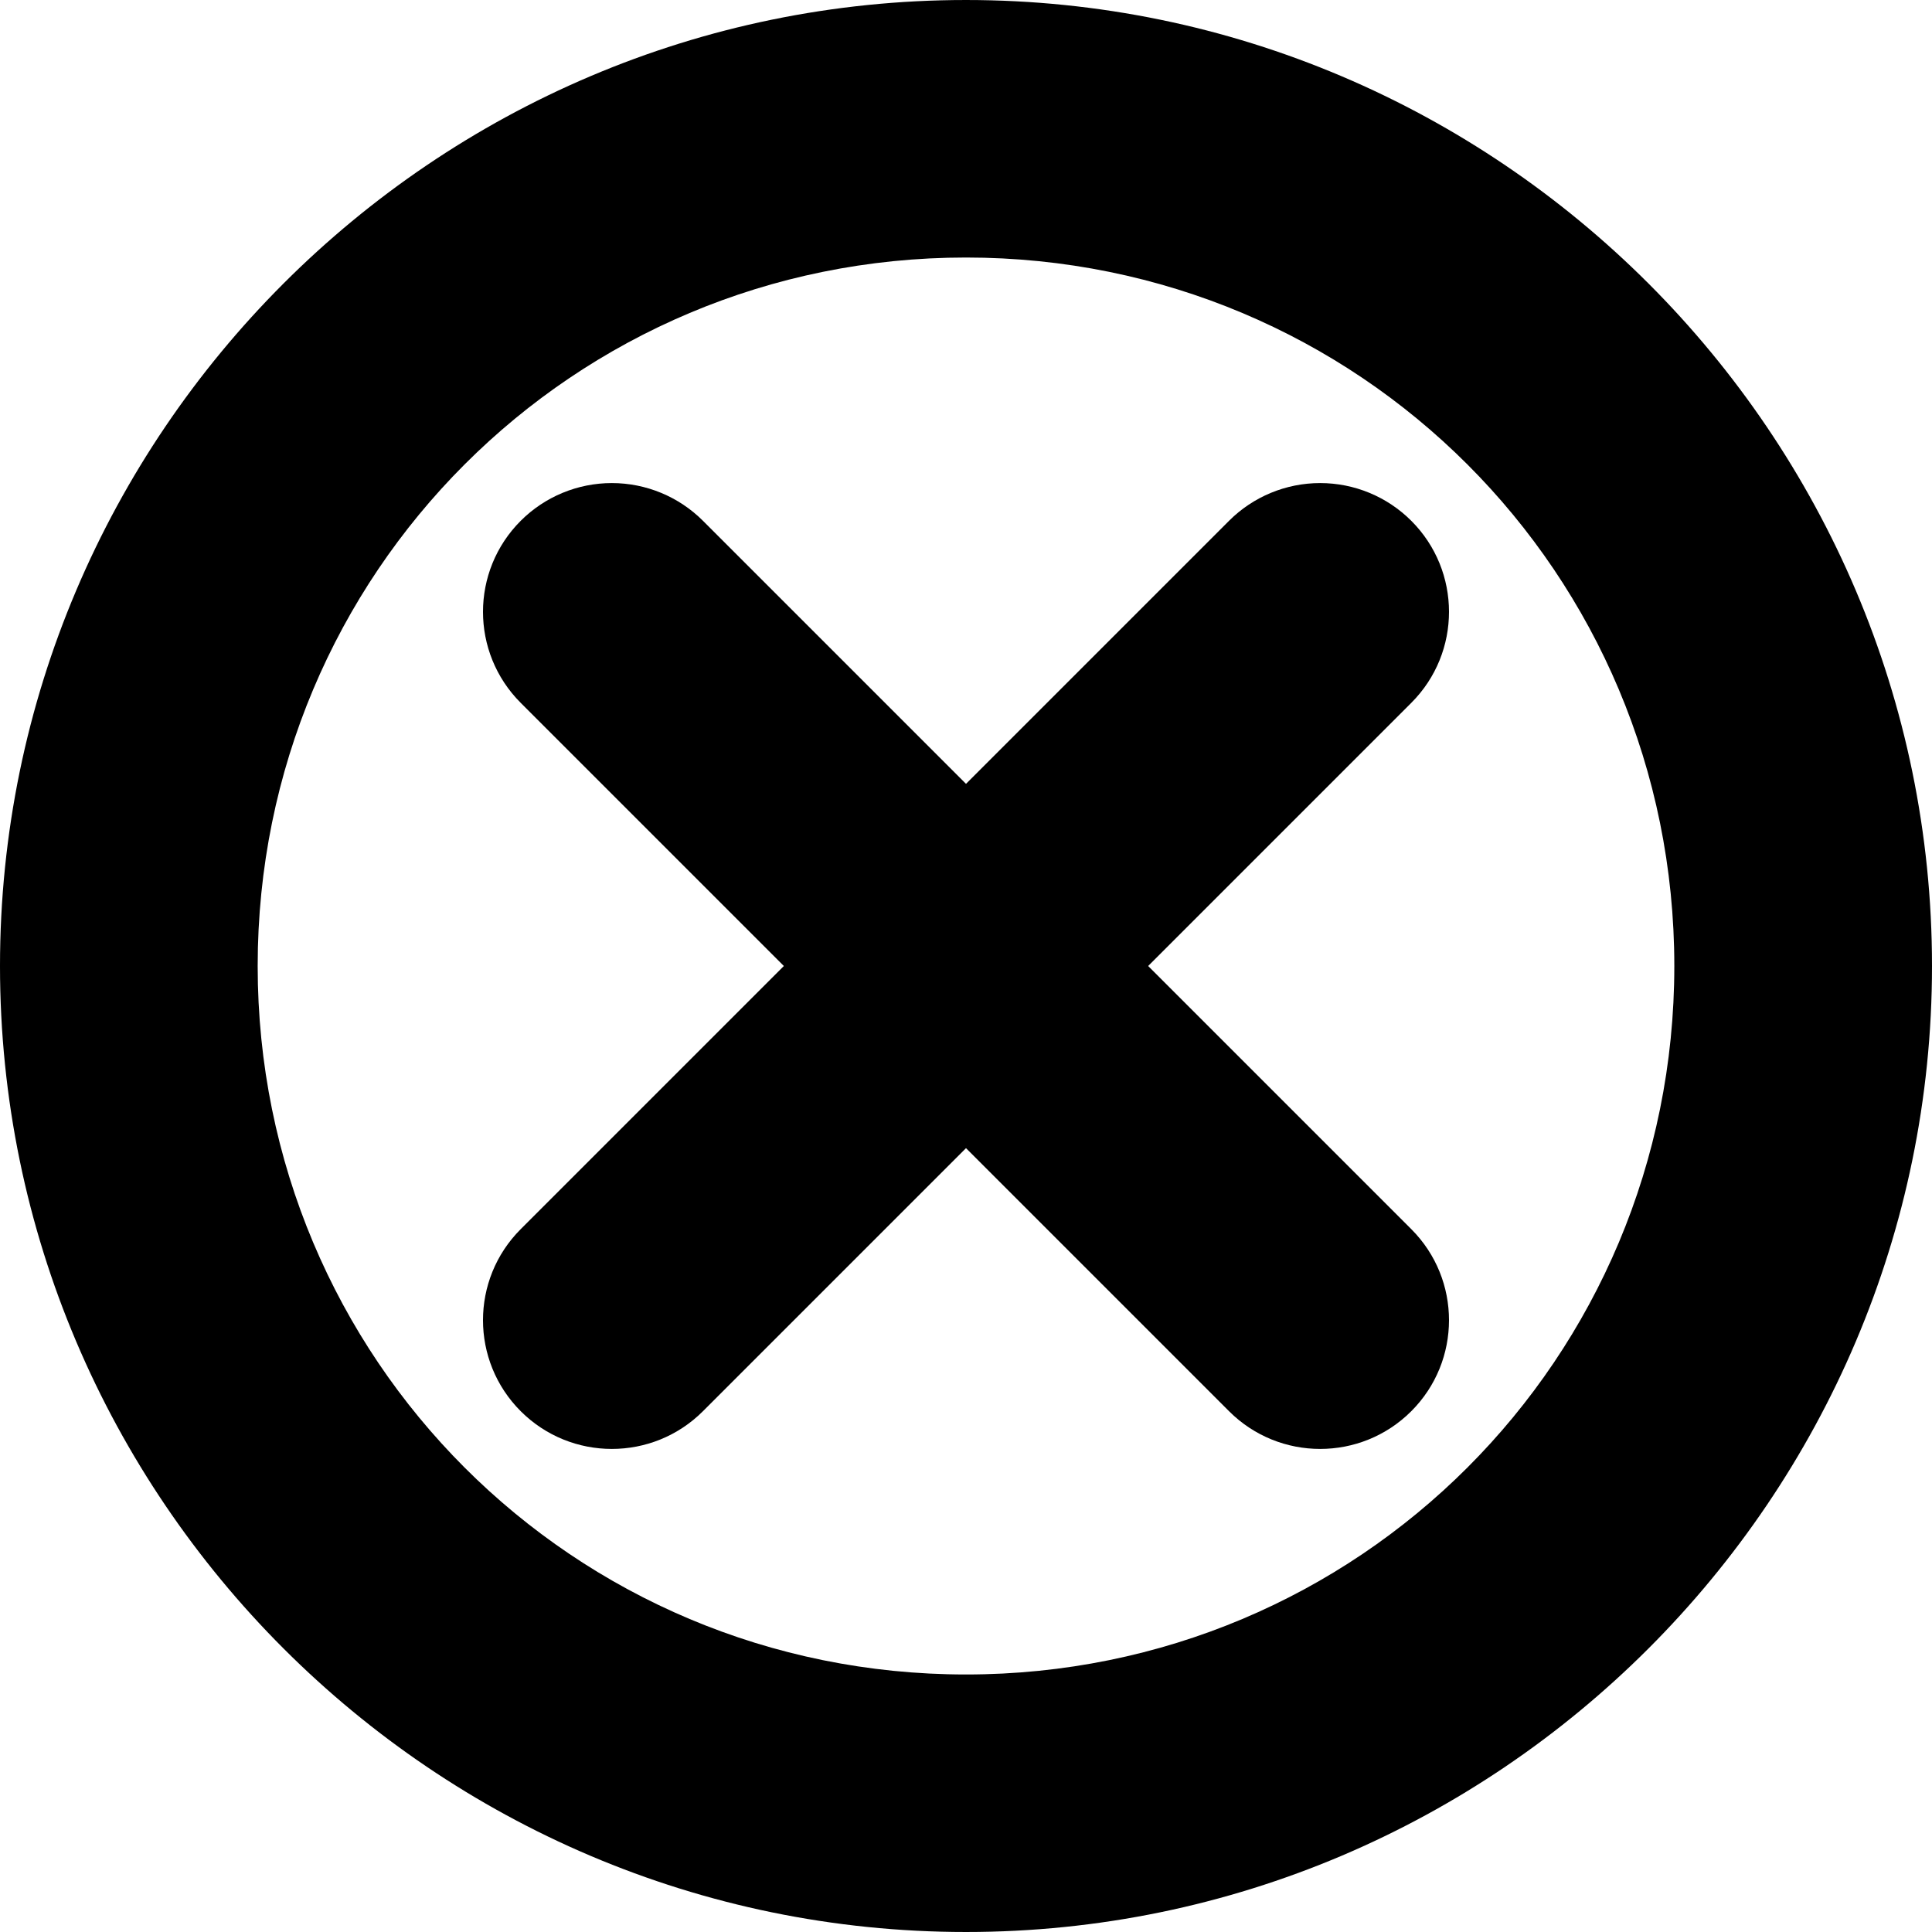
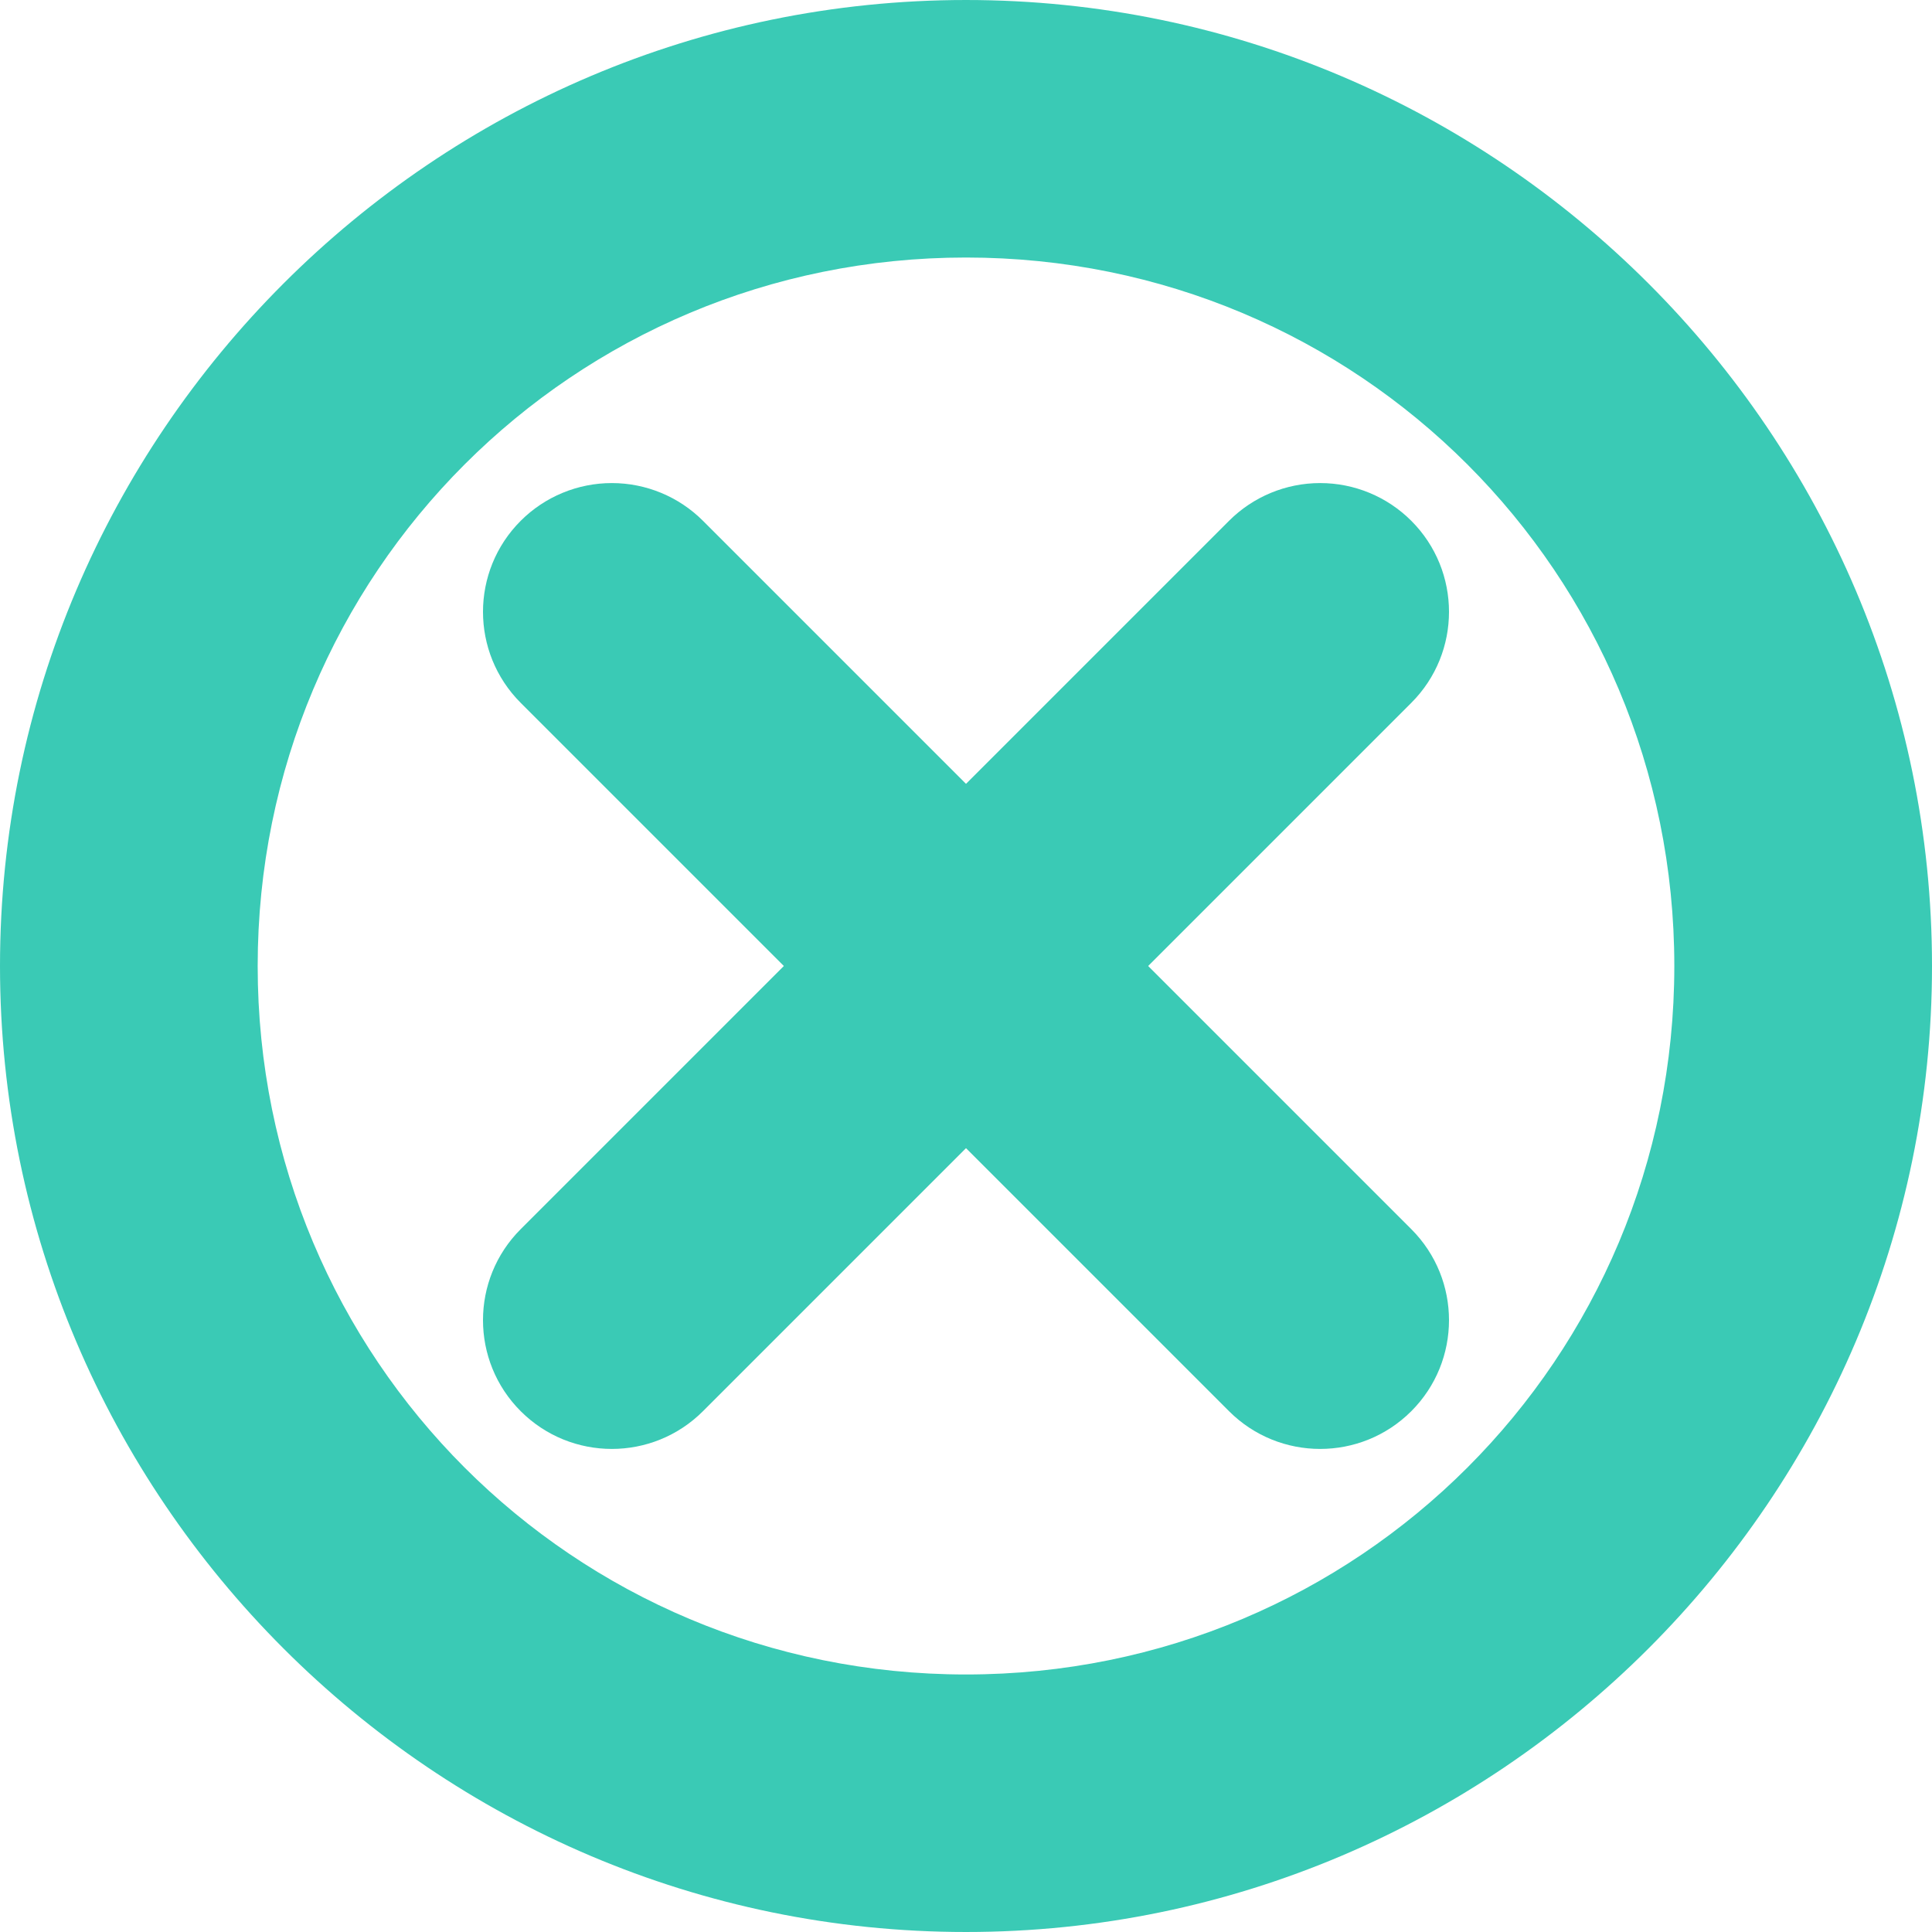
<svg xmlns="http://www.w3.org/2000/svg" viewBox="0 0 600 600" version="1.1" id="svg9724" width="600" height="600">
  <defs id="defs9728" />
  <g id="g10449" transform="matrix(0.9517321,0,0,0.9511579,13.90117,12.16879)" style="stroke-width:1.051">
    <g id="path10026" transform="matrix(1.380755,0,0,1.270089,273.6001,263.9977)" />
    <g id="g11314" transform="matrix(1.50923,0,0,1.395555,36.77405,-9.450393)" style="stroke-width:50.695" />
-     <path style="color:#000000;fill:#000000;stroke-linecap:round;stroke-linejoin:round;-inkscape-stroke:none;paint-order:stroke fill markers" d="m 300.609,-12.793 c -173.606,0 -315.215,141.725 -315.215,315.404 0,173.679 141.609,315.404 315.215,315.404 173.606,0 315.215,-141.725 315.215,-315.404 0,-173.679 -141.609,-315.404 -315.215,-315.404 z m 0,84.082 c 128.133,10e-7 231.131,103.053 231.131,231.322 0,128.27 -102.998,231.322 -231.131,231.322 C 172.477,533.934 69.477,430.881 69.477,302.611 69.477,174.342 172.477,71.289 300.609,71.289 Z" id="path390" />
-     <path style="color:#000000;fill:#000000;stroke-linecap:round;stroke-linejoin:round;-inkscape-stroke:none" d="M 416.162,144.932 A 42.041,42.041 0 0 0 386.438,157.254 L 155.305,388.531 a 42.041,42.041 0 0 0 0.019,59.457 42.041,42.041 0 0 0 59.455,-0.019 L 445.912,216.691 a 42.041,42.041 0 0 0 -0.019,-59.457 42.041,42.041 0 0 0 -29.73,-12.303 z" id="path446" />
-     <path style="color:#000000;fill:#000000;stroke-linecap:round;stroke-linejoin:round;-inkscape-stroke:none" d="m 185.057,144.932 a 42.041,42.041 0 0 0 -29.732,12.303 42.041,42.041 0 0 0 -0.019,59.457 L 386.438,447.969 a 42.041,42.041 0 0 0 59.455,0.019 42.041,42.041 0 0 0 0.019,-59.457 L 214.779,157.254 a 42.041,42.041 0 0 0 -29.723,-12.322 z" id="path446-3" />
+     <path style="color:#3acab5;fill:#3acab5;stroke-linecap:round;stroke-linejoin:round;-inkscape-stroke:none;paint-order:stroke fill markers" d="m 300.609,-12.793 c -173.606,0 -315.215,141.725 -315.215,315.404 0,173.679 141.609,315.404 315.215,315.404 173.606,0 315.215,-141.725 315.215,-315.404 0,-173.679 -141.609,-315.404 -315.215,-315.404 z m 0,84.082 c 128.133,10e-7 231.131,103.053 231.131,231.322 0,128.27 -102.998,231.322 -231.131,231.322 C 172.477,533.934 69.477,430.881 69.477,302.611 69.477,174.342 172.477,71.289 300.609,71.289 Z" id="path390" />
+     <path style="color:#3acab5;fill:#3acab5;stroke-linecap:round;stroke-linejoin:round;-inkscape-stroke:none" d="M 416.162,144.932 A 42.041,42.041 0 0 0 386.438,157.254 L 155.305,388.531 a 42.041,42.041 0 0 0 0.019,59.457 42.041,42.041 0 0 0 59.455,-0.019 L 445.912,216.691 a 42.041,42.041 0 0 0 -0.019,-59.457 42.041,42.041 0 0 0 -29.73,-12.303 z" id="path446" />
+     <path style="color:#3acab5;fill:#3acab5;stroke-linecap:round;stroke-linejoin:round;-inkscape-stroke:none" d="m 185.057,144.932 a 42.041,42.041 0 0 0 -29.732,12.303 42.041,42.041 0 0 0 -0.019,59.457 L 386.438,447.969 a 42.041,42.041 0 0 0 59.455,0.019 42.041,42.041 0 0 0 0.019,-59.457 L 214.779,157.254 a 42.041,42.041 0 0 0 -29.723,-12.322 z" id="path446-3" />
  </g>
</svg>
